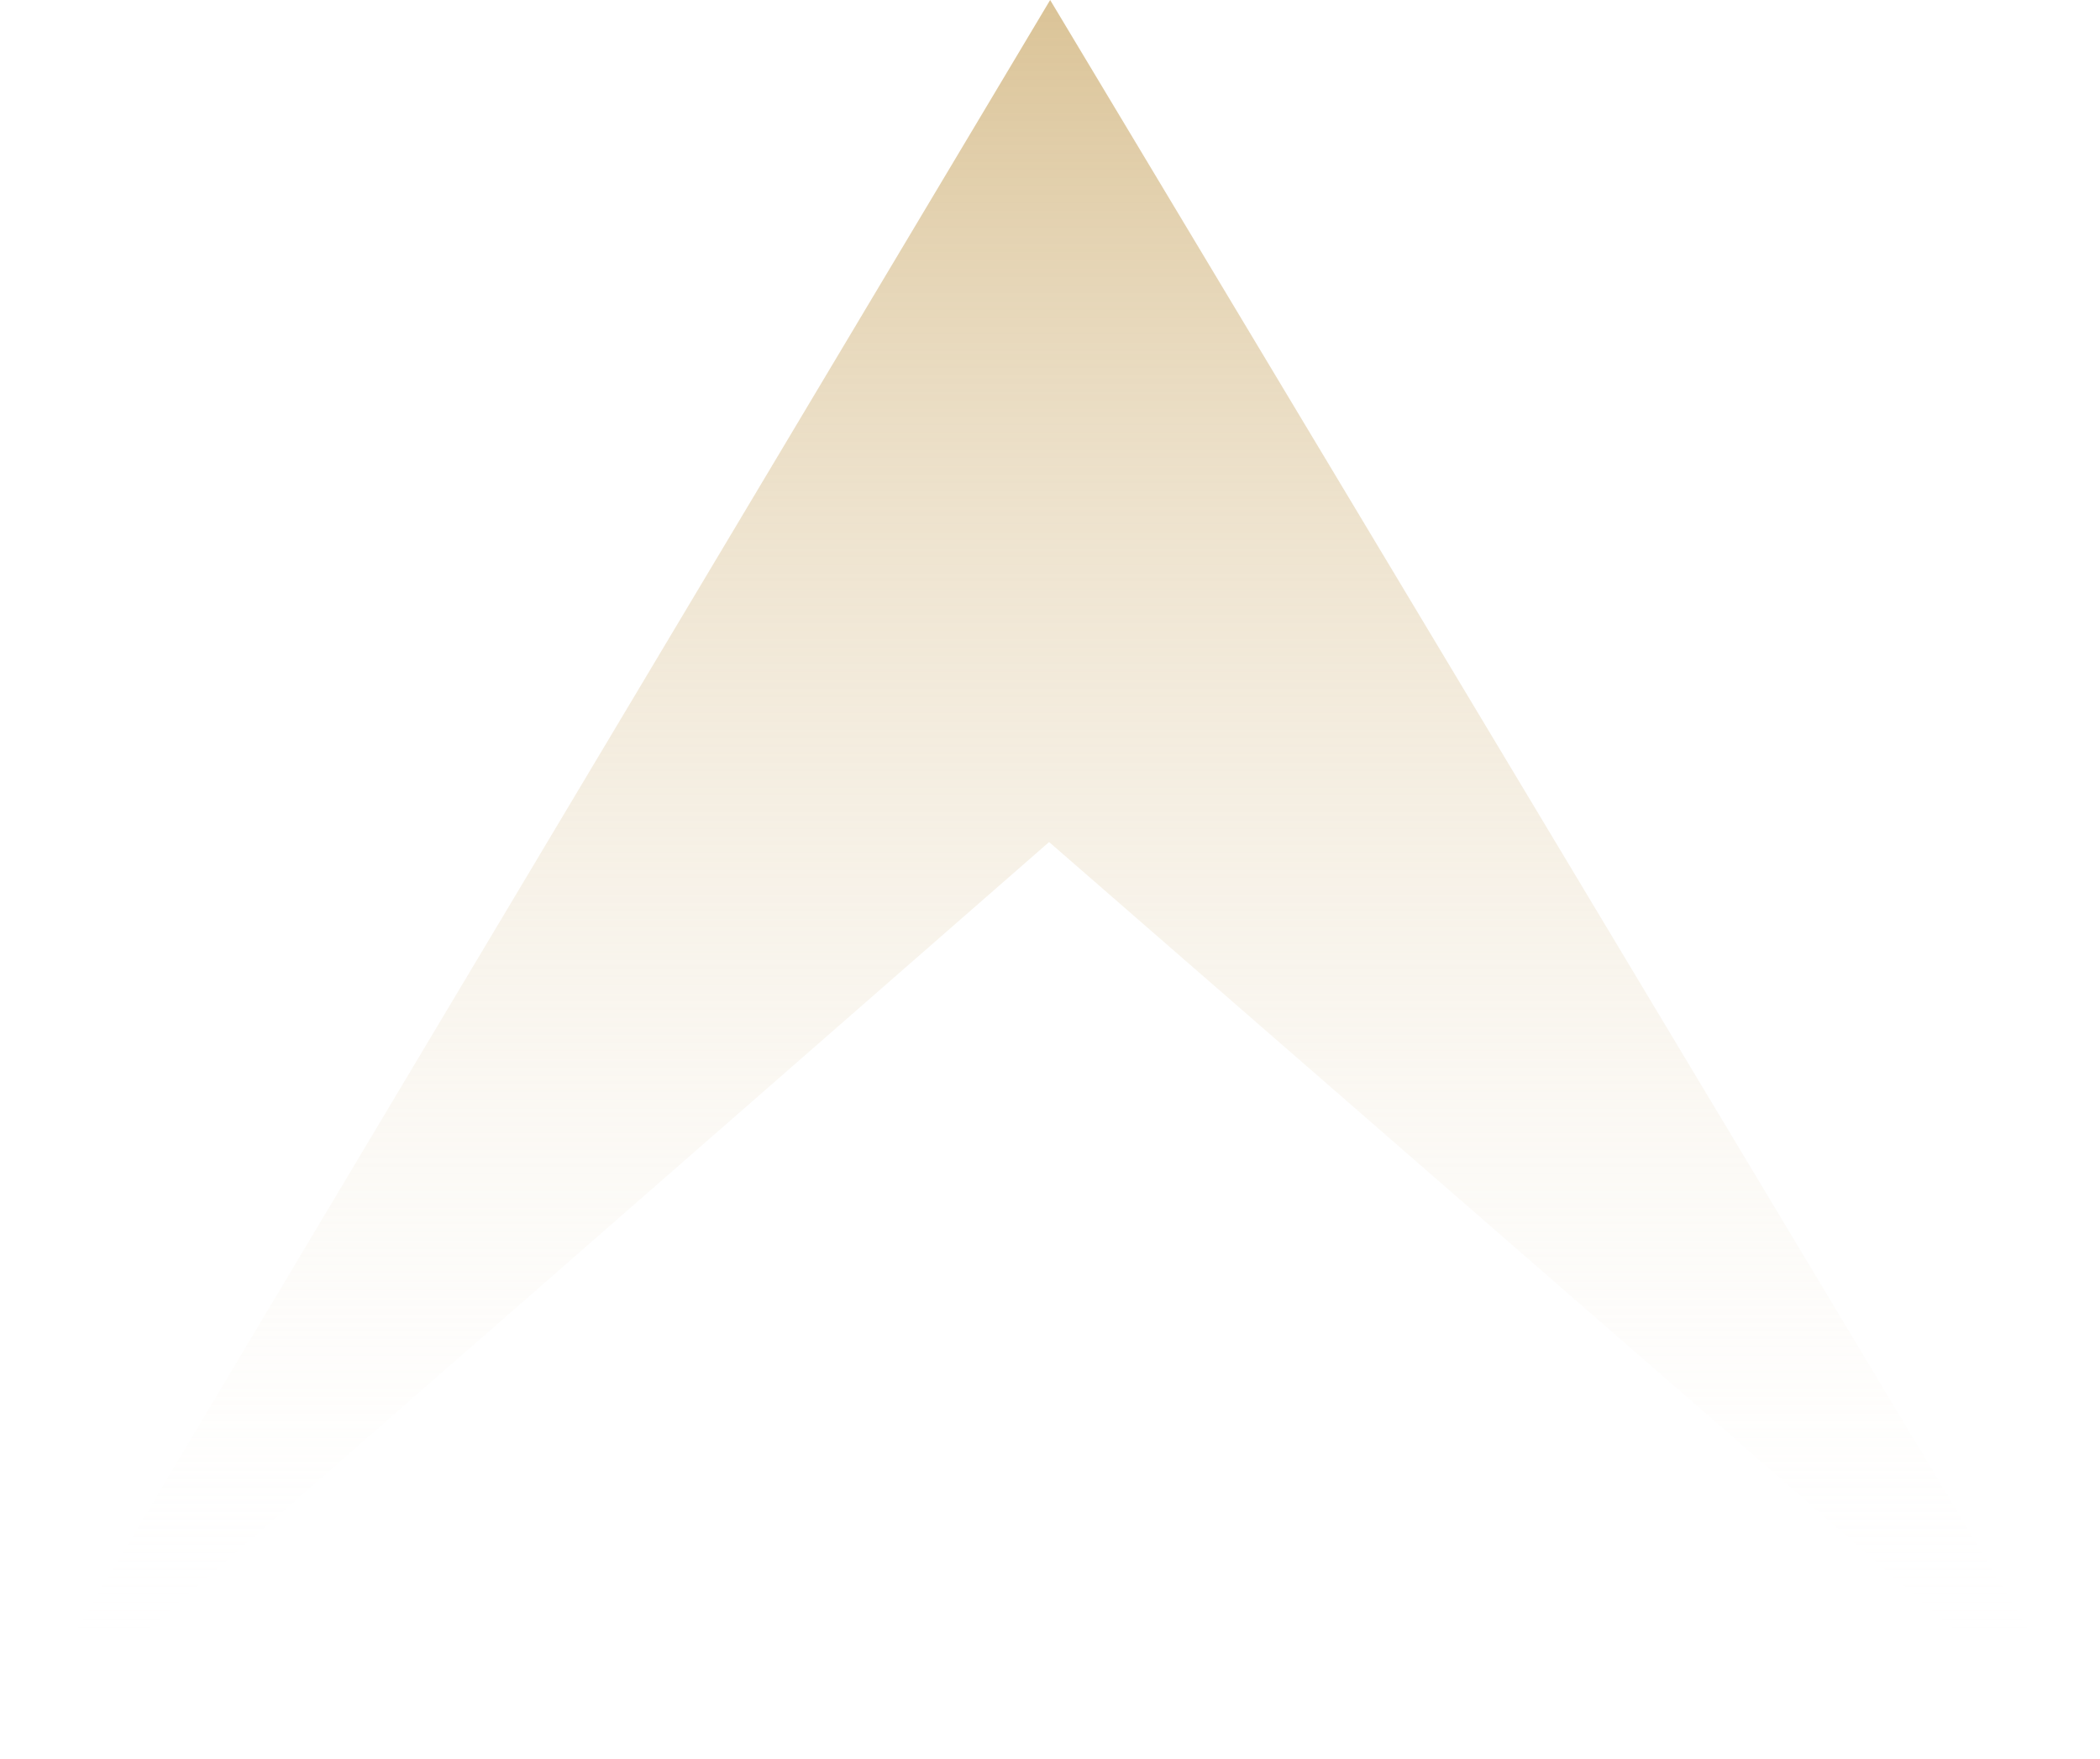
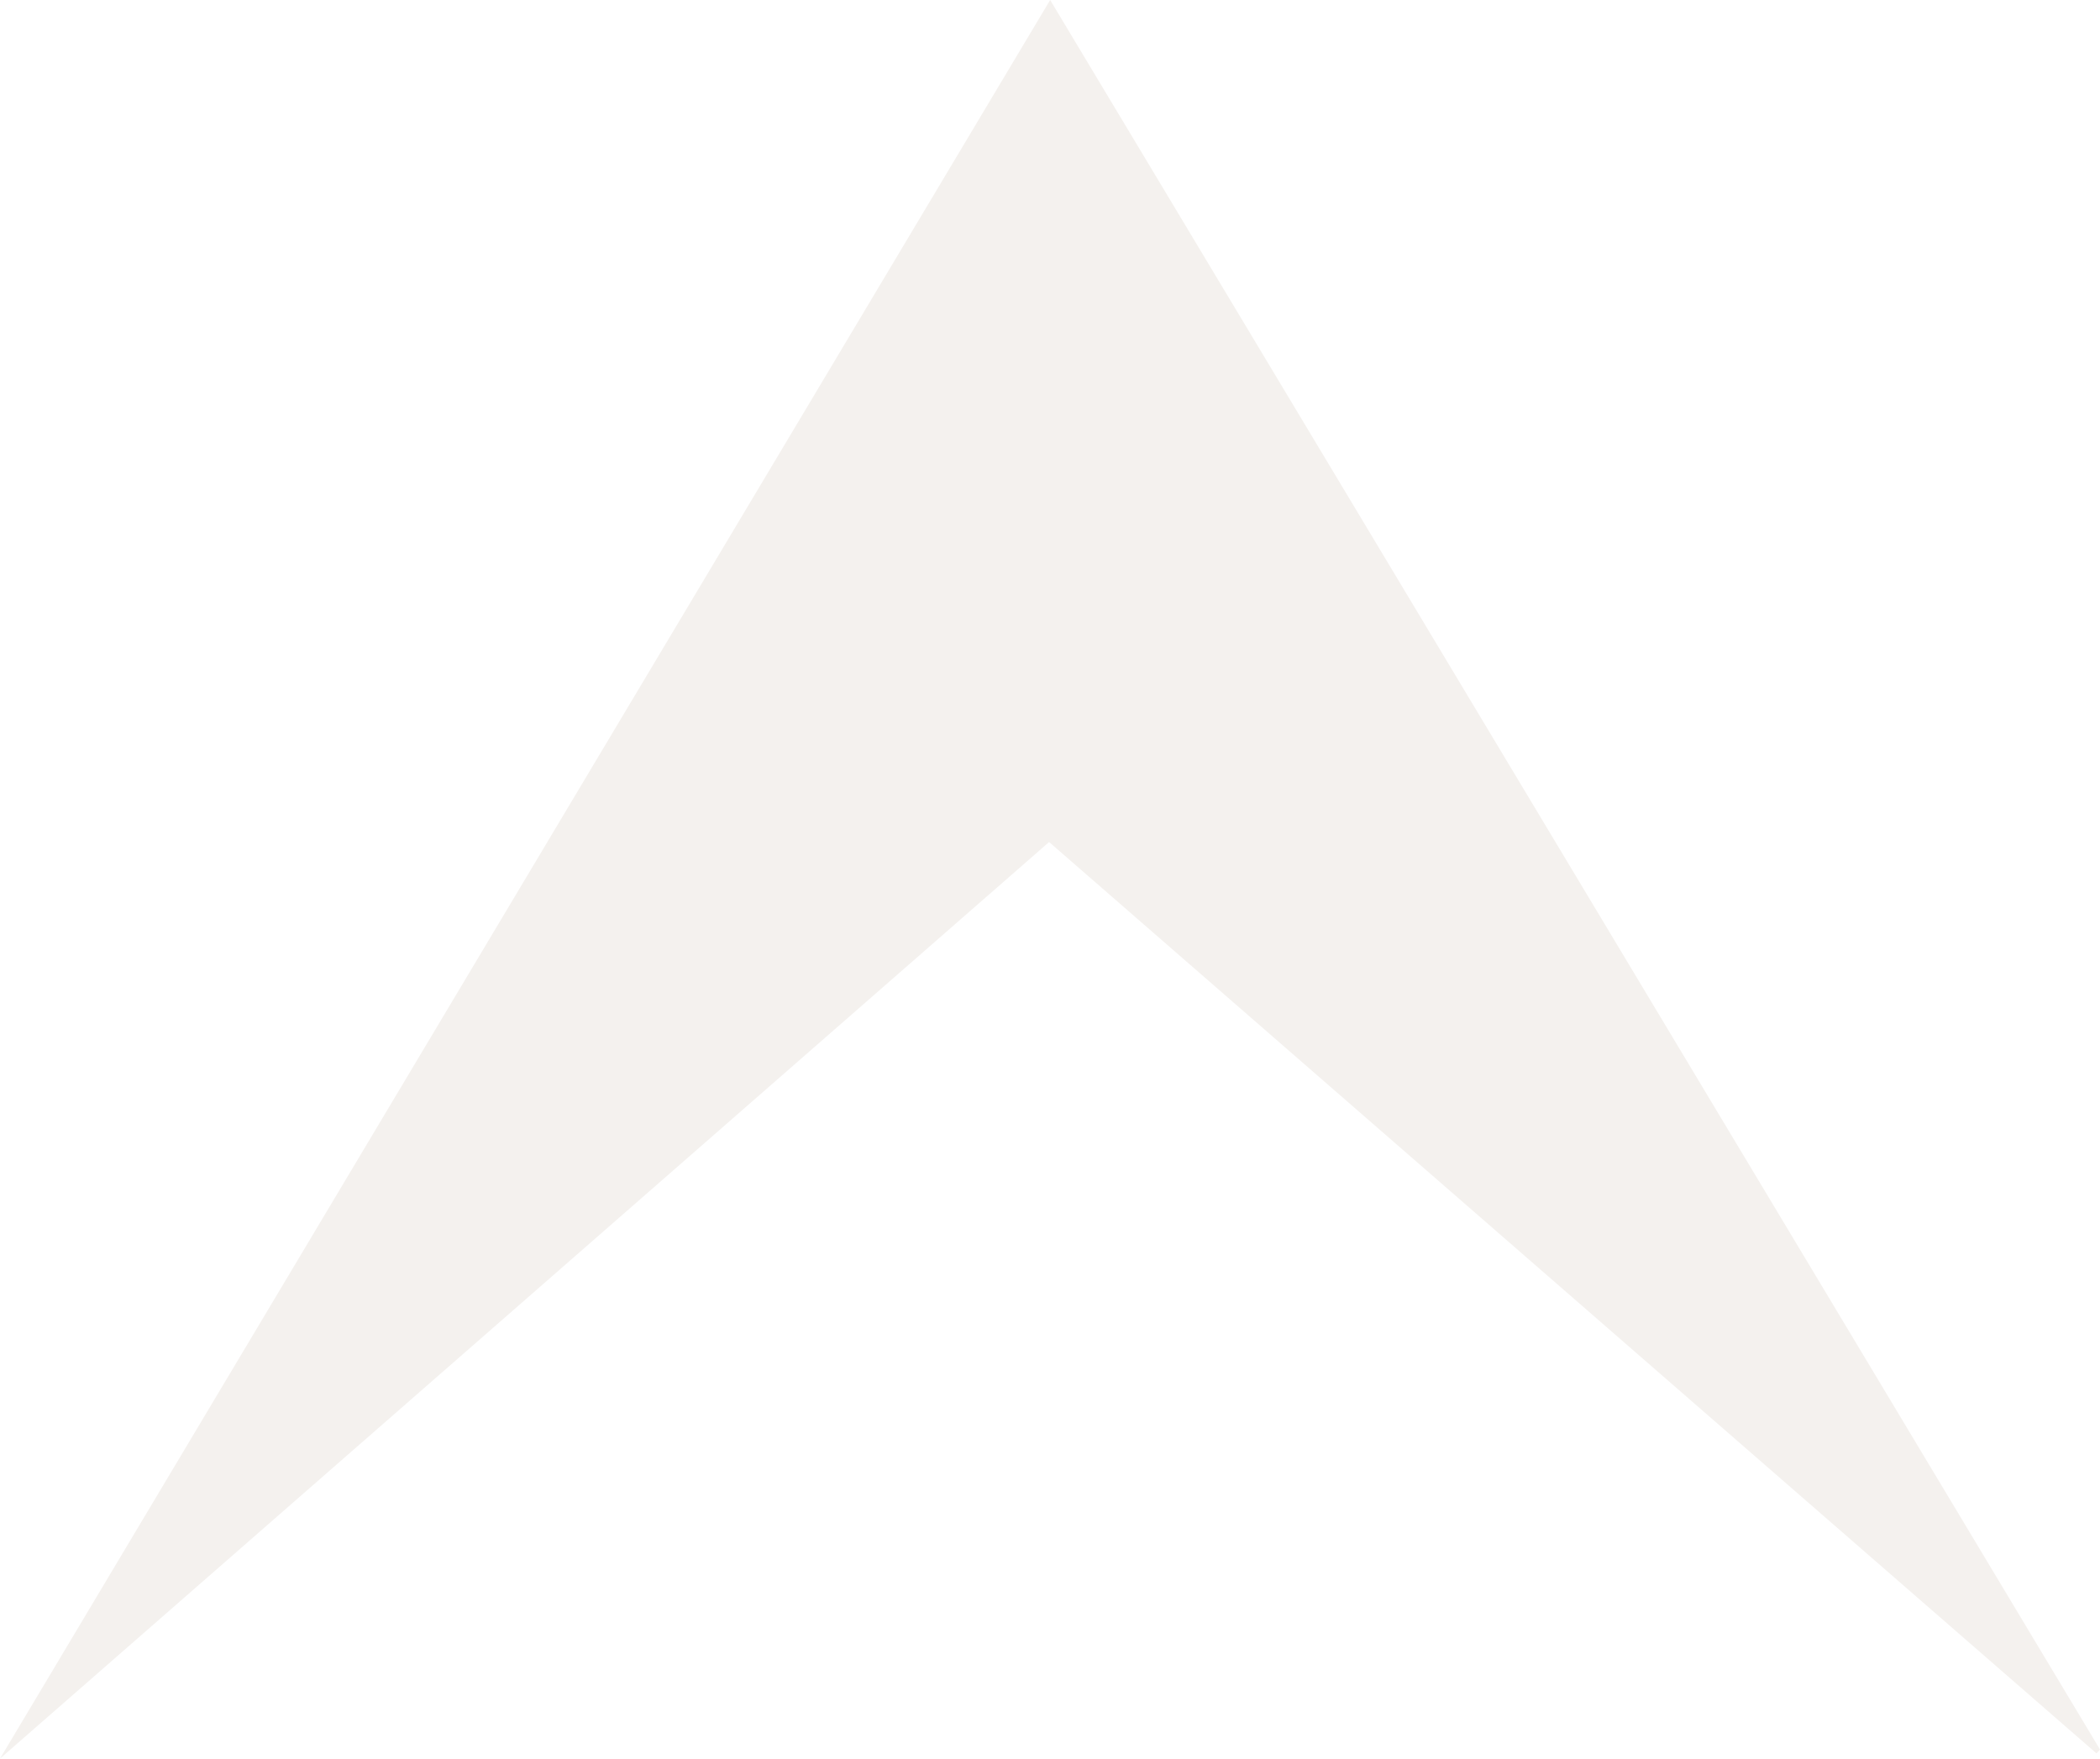
<svg xmlns="http://www.w3.org/2000/svg" viewBox="0 0 198.35 166.1">
  <defs>
-     <style>.cls-1{fill:url(#linear-gradient);}</style>
-     <linearGradient id="linear-gradient" x1="99.17" y1="157.23" x2="99.17" y2="-41.12" gradientUnits="userSpaceOnUse">
-       <stop offset="0" stop-color="#fff" stop-opacity="0" />
-       <stop offset="1" stop-color="#c5a059" />
-       <stop offset="1" stop-opacity="0.3" />
-     </linearGradient>
+     <style>.cls-1{fill:#f4f1ee;}</style>
  </defs>
  <g id="Layer_2" data-name="Layer 2">
    <g id="iconos">
      <path class="cls-1" d="M198.35,165.24l-.33.37L99.09,79.53,0,166.1,99.19,0Z" />
    </g>
  </g>
</svg>
